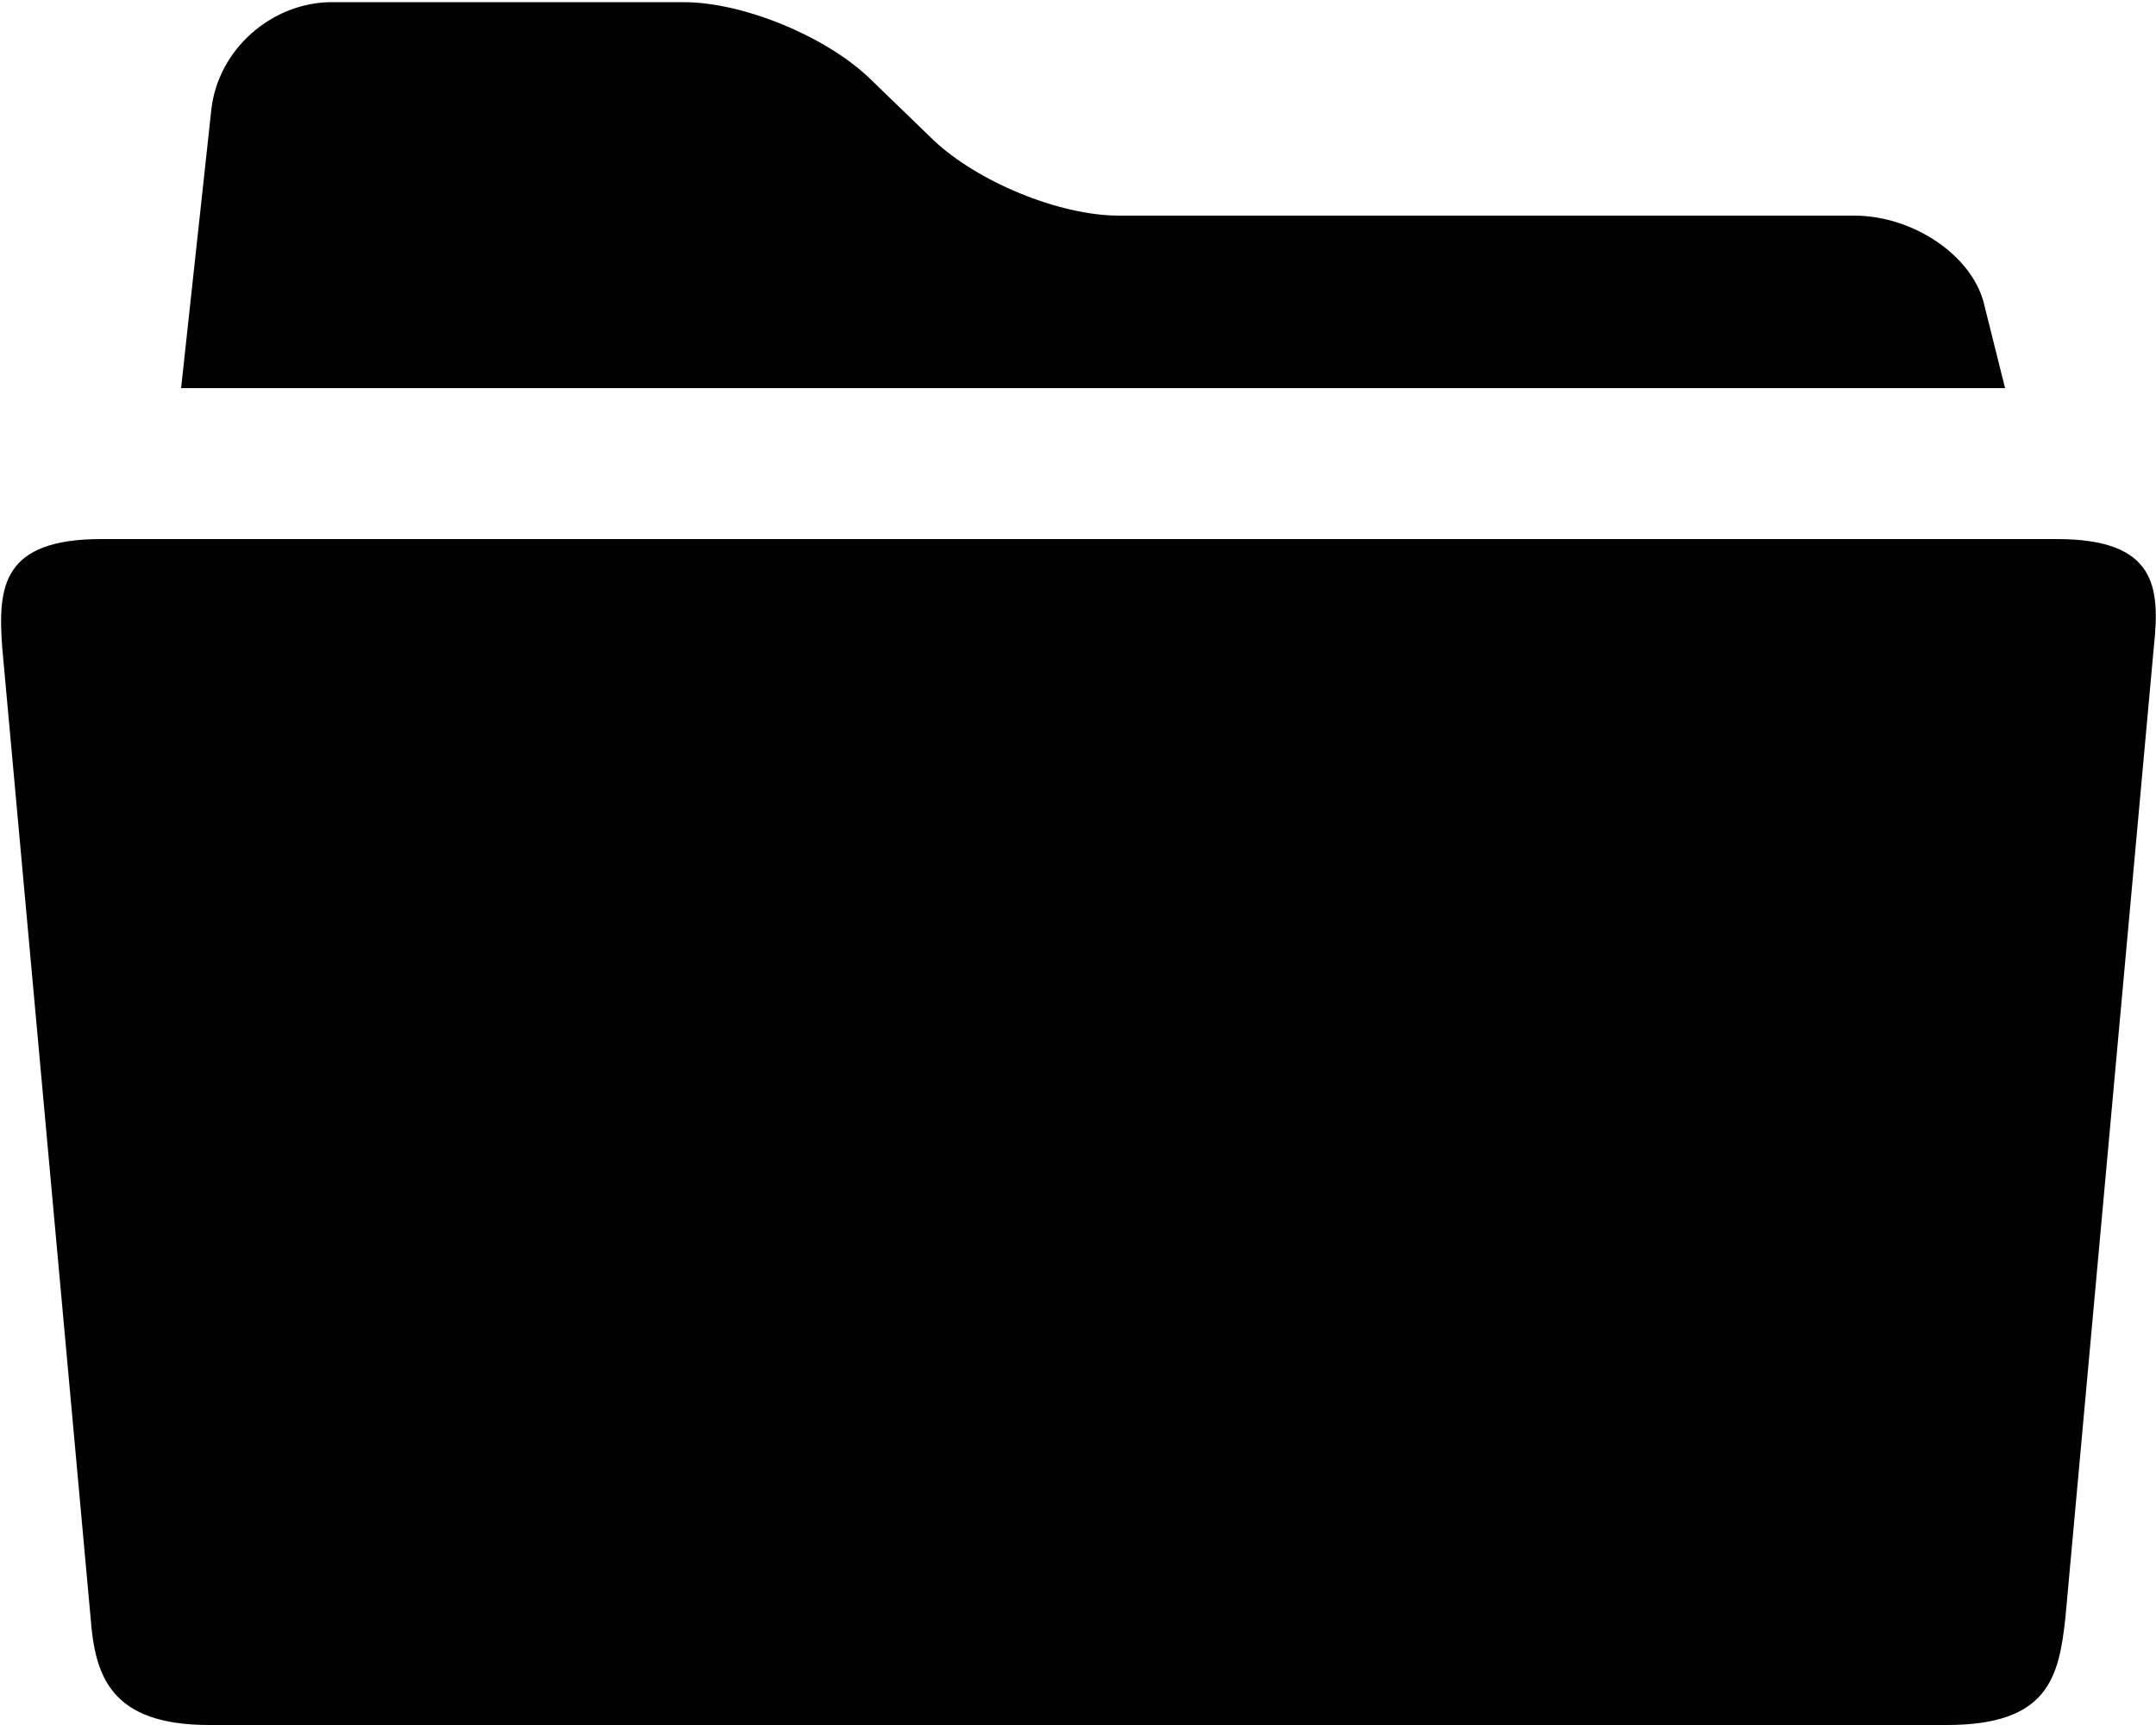
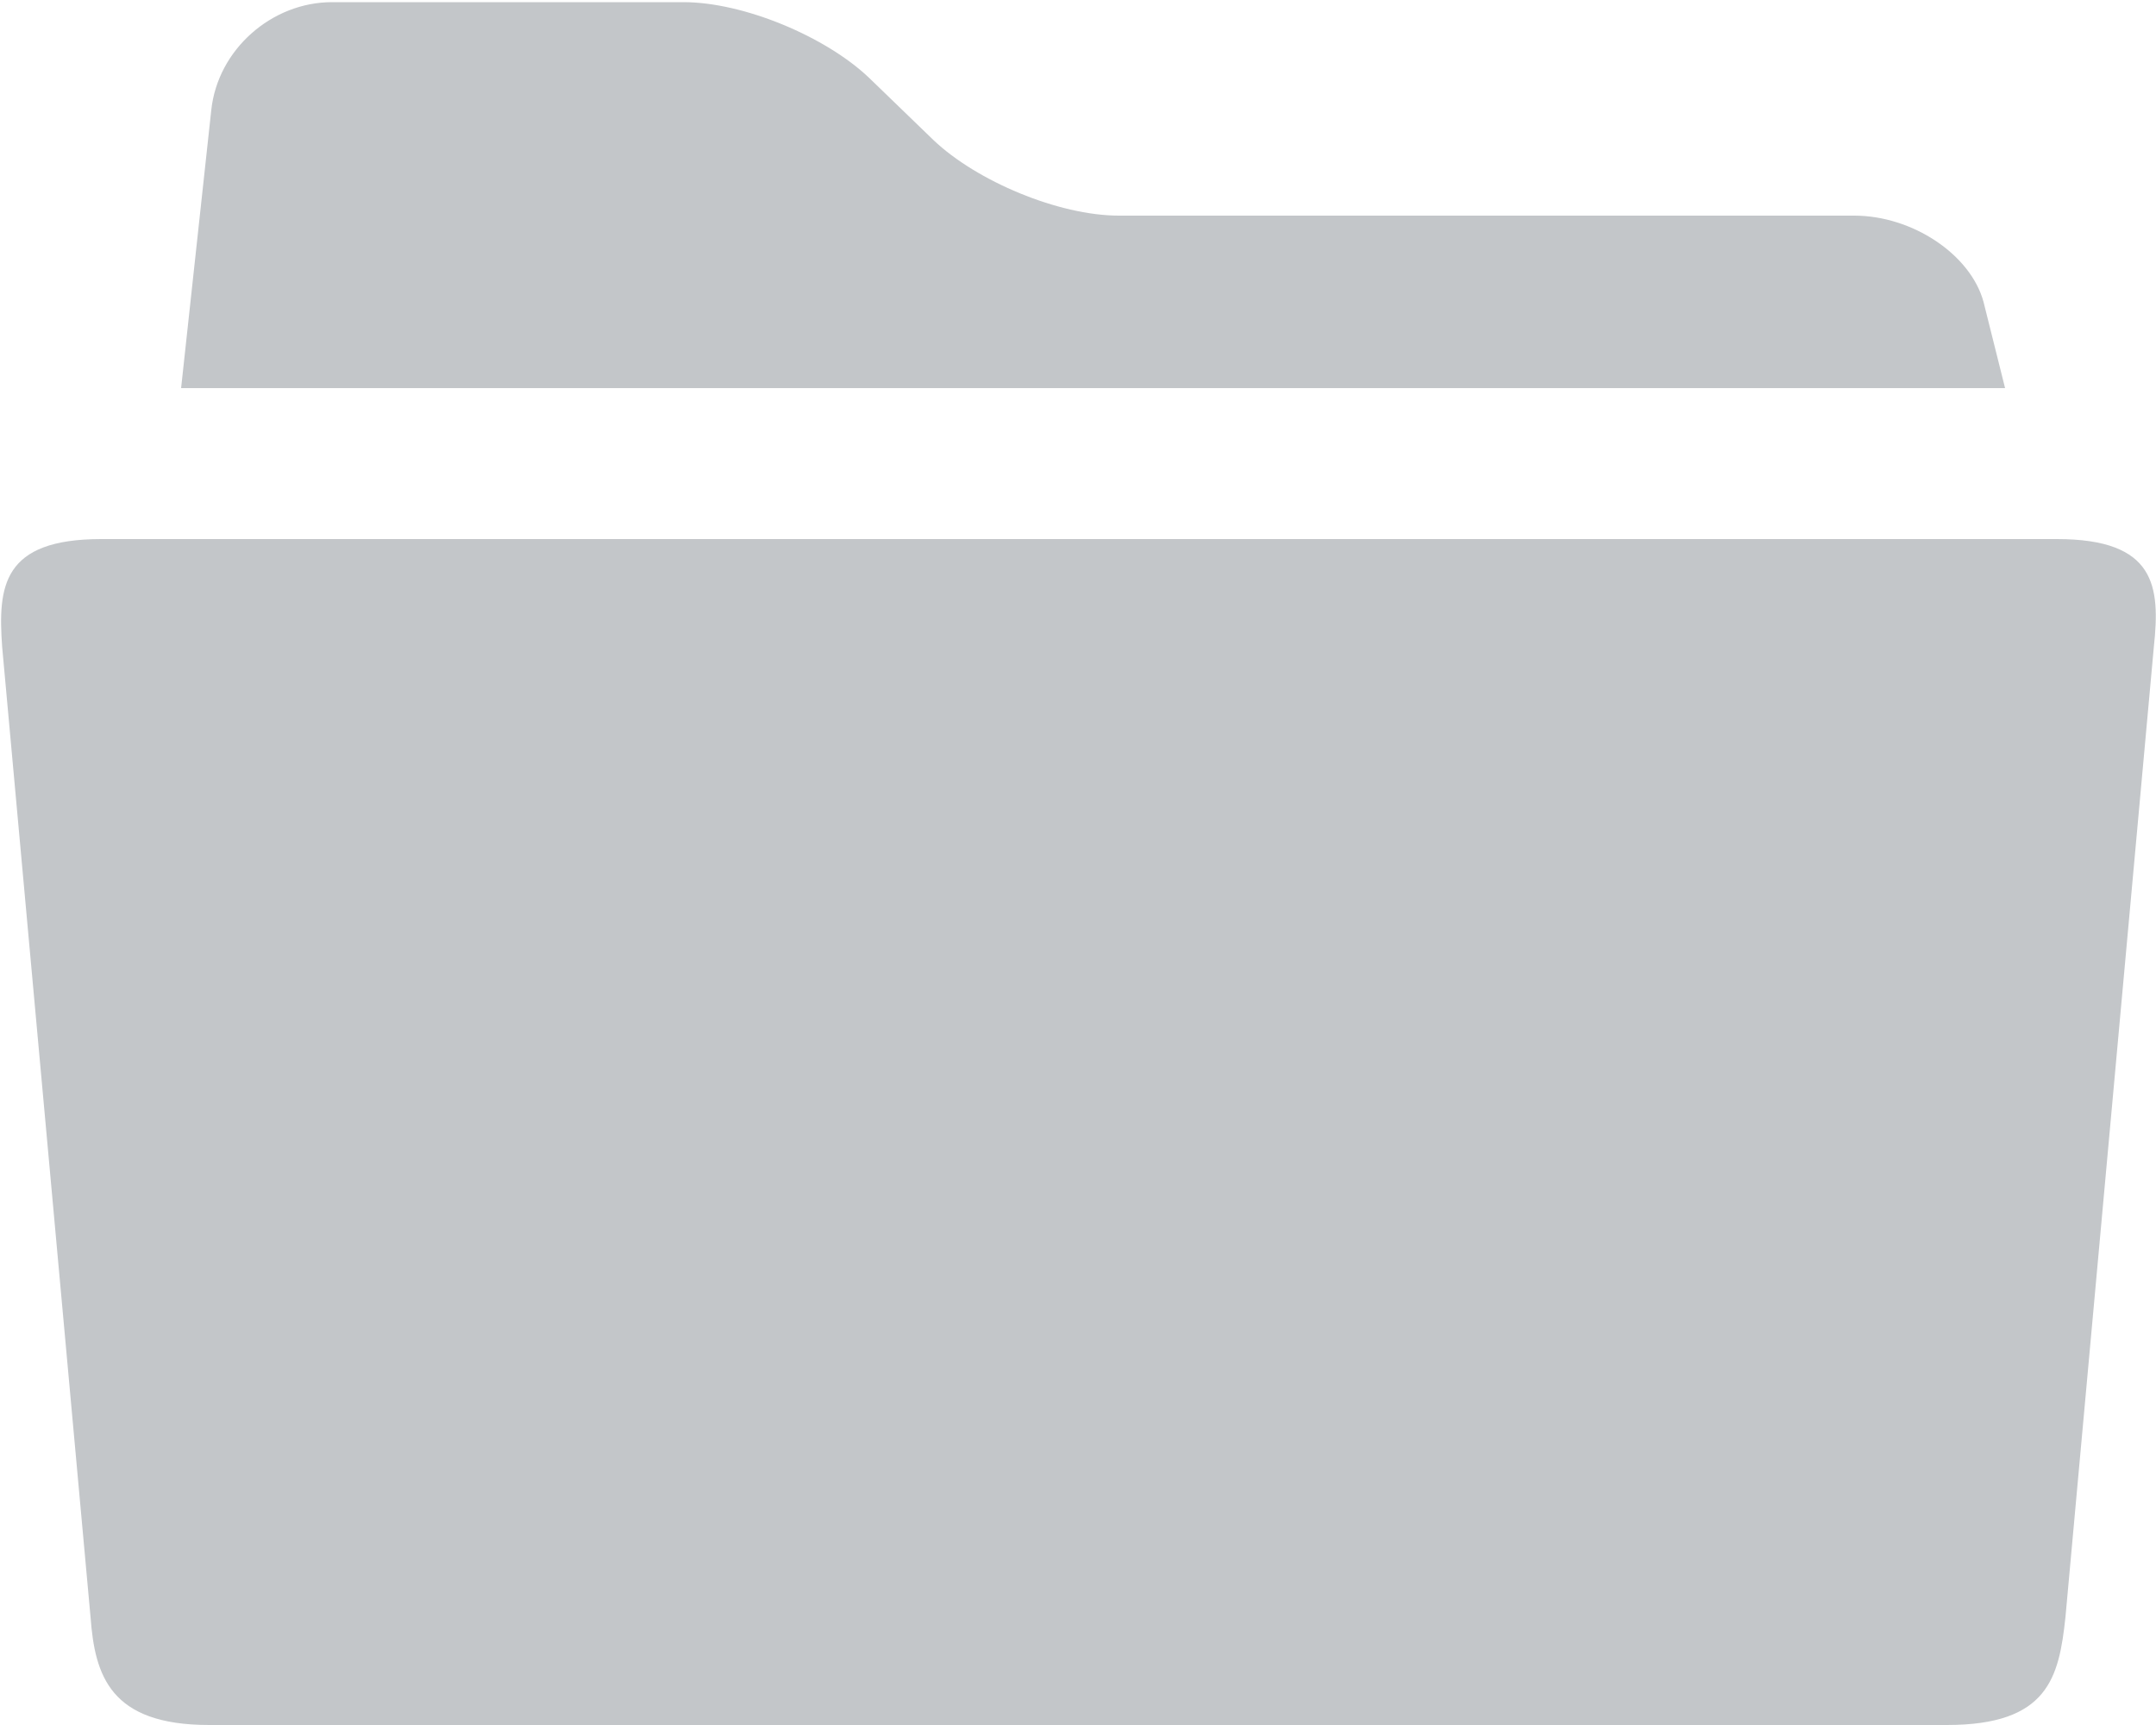
<svg xmlns="http://www.w3.org/2000/svg" version="1.1" id="Layer_1" x="0px" y="0px" viewBox="0 0 100 80" style="enable-background:new 0 0 100 80;" xml:space="preserve" fill="#c3c6c9">
-   <style type="text/css">
- 	.st0{fill:#010101;}
- </style>
  <g>
    <path class="st0" d="M95.4,25H4.7c-4.6,0-4.8,2.2-4.6,5l4.1,45c0.2,2.7,0.9,5,5.5,5h80.6c4.7,0,5.2-2.2,5.5-5l4.1-45   C100.2,27.2,100,25,95.4,25z M92,14c-0.6-2.2-3.3-4-6-4H51.9c-2.8,0-6.6-1.6-8.6-3.5l-3-2.9c-2-1.9-5.8-3.5-8.6-3.5H15.4   c-2.8,0-5.3,2.2-5.6,5L8.4,18H93L92,14z" />
  </g>
</svg>
